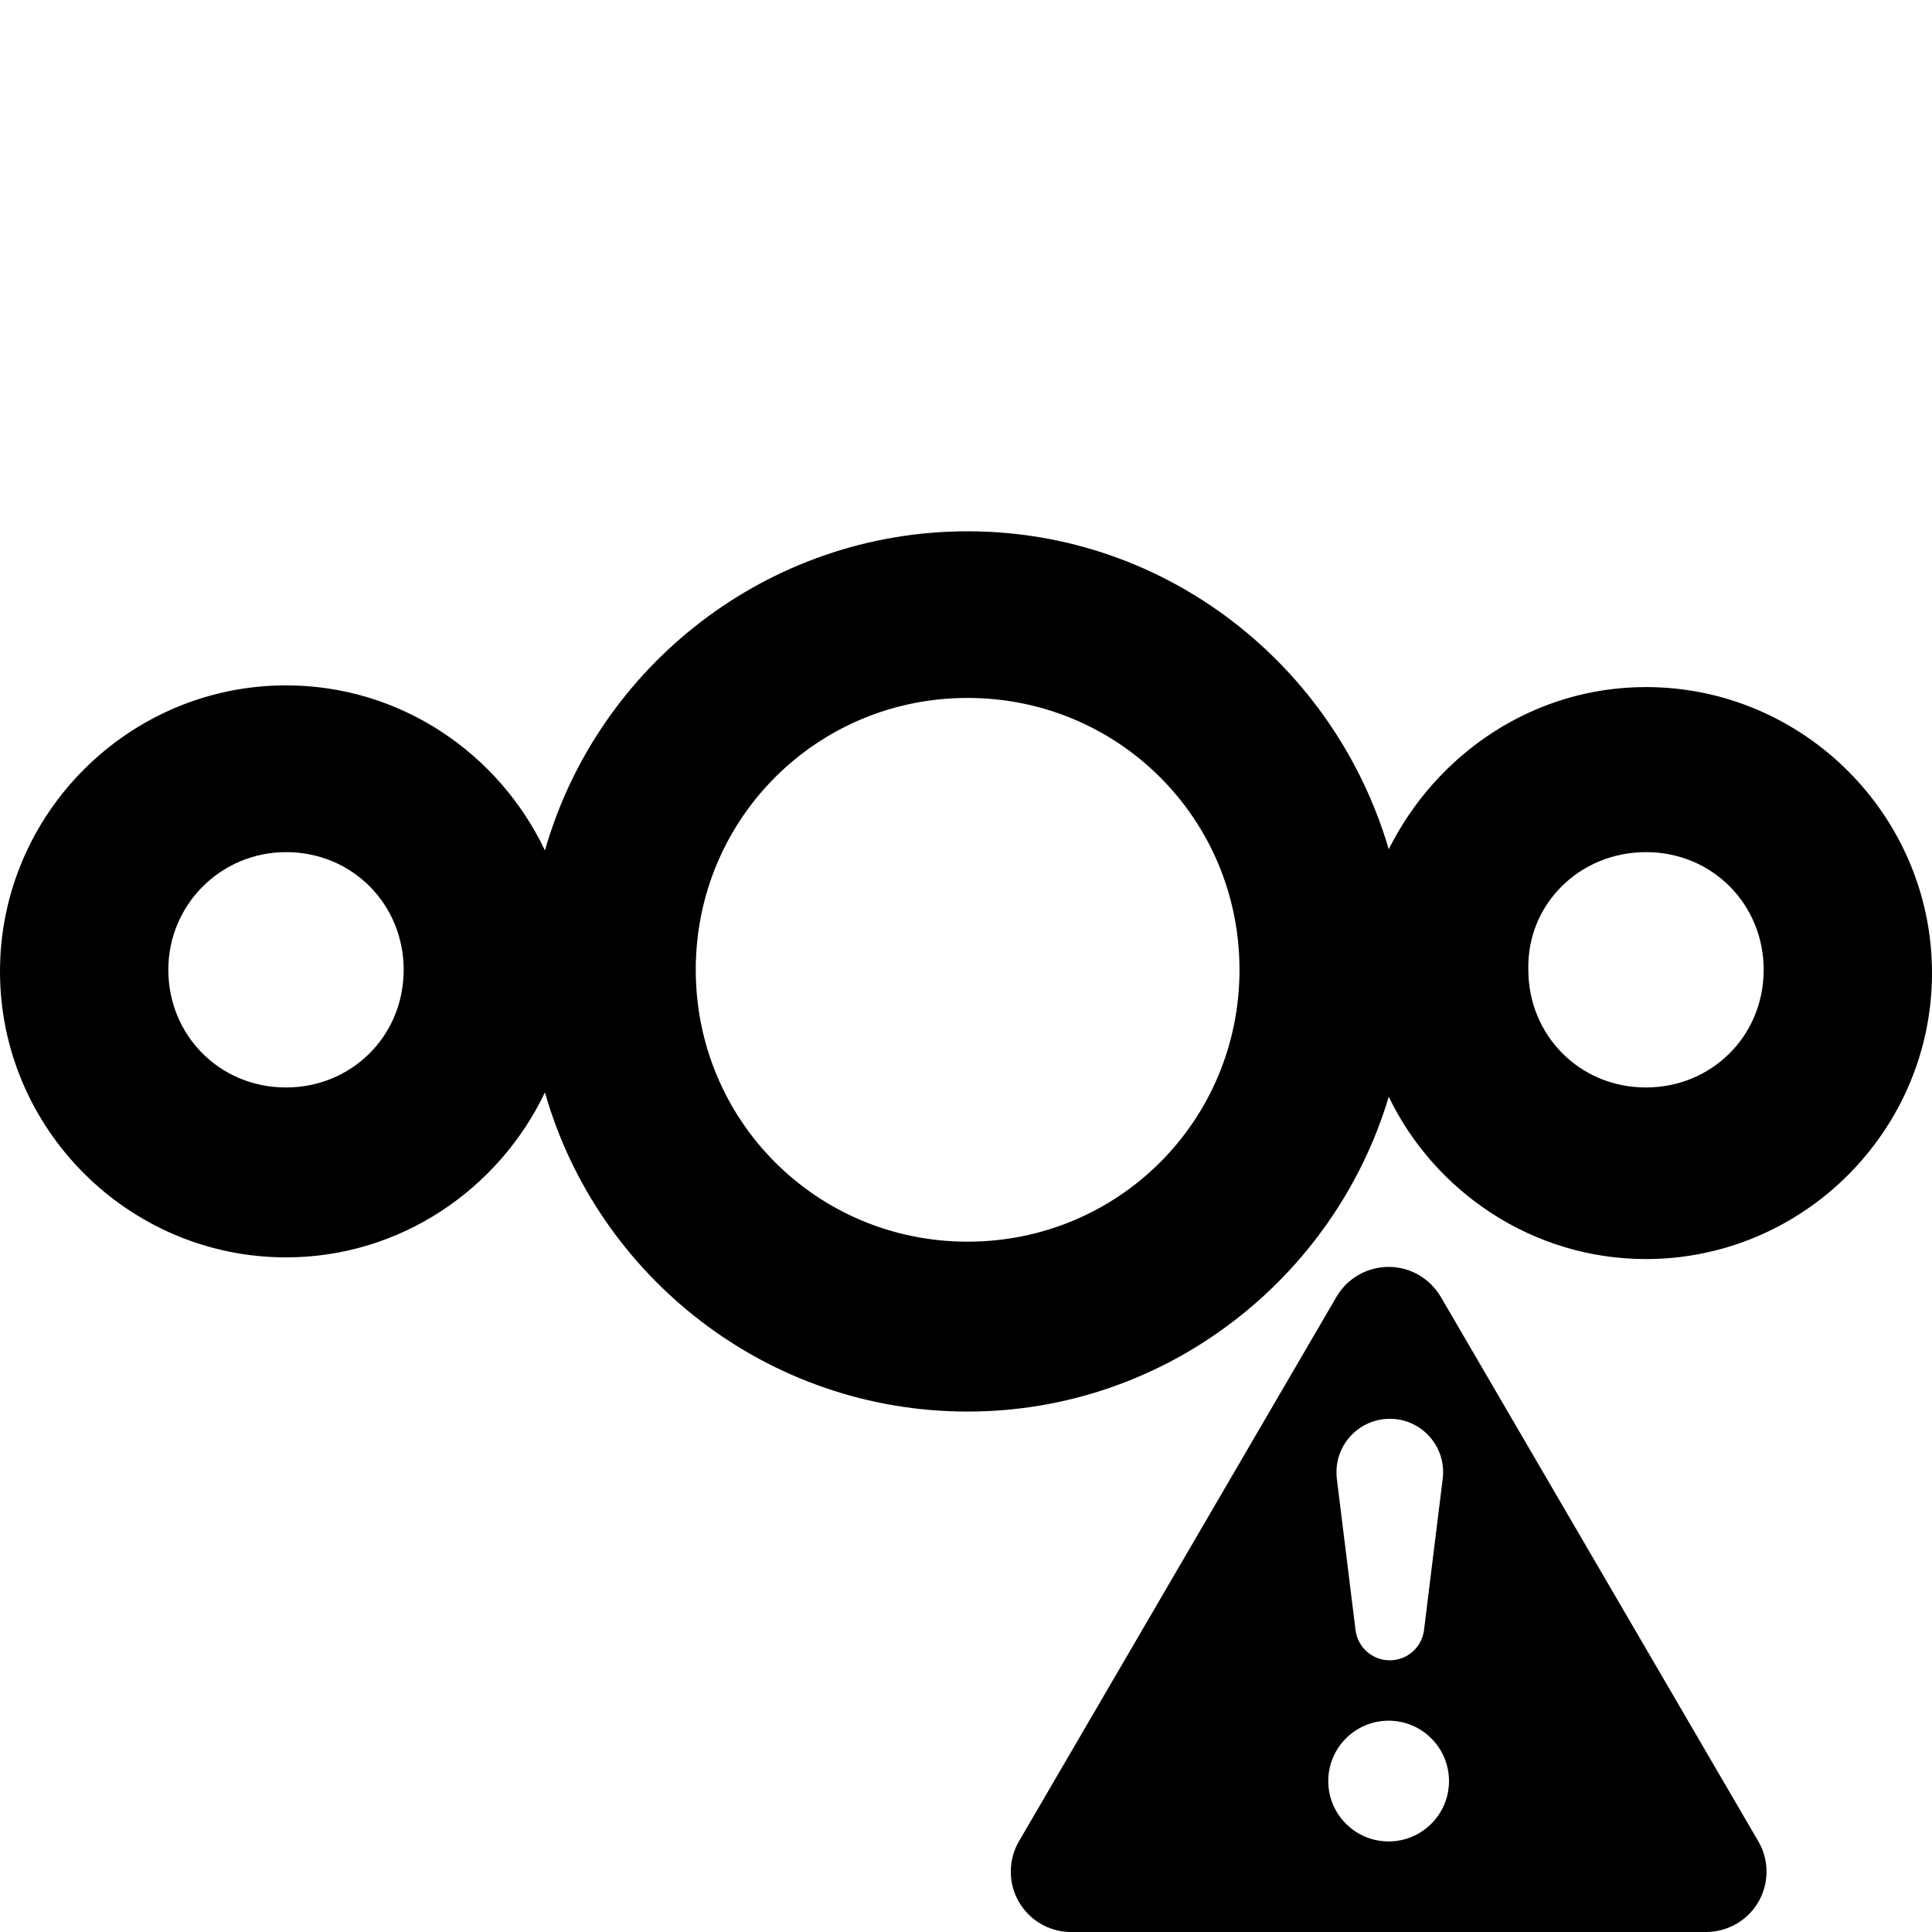
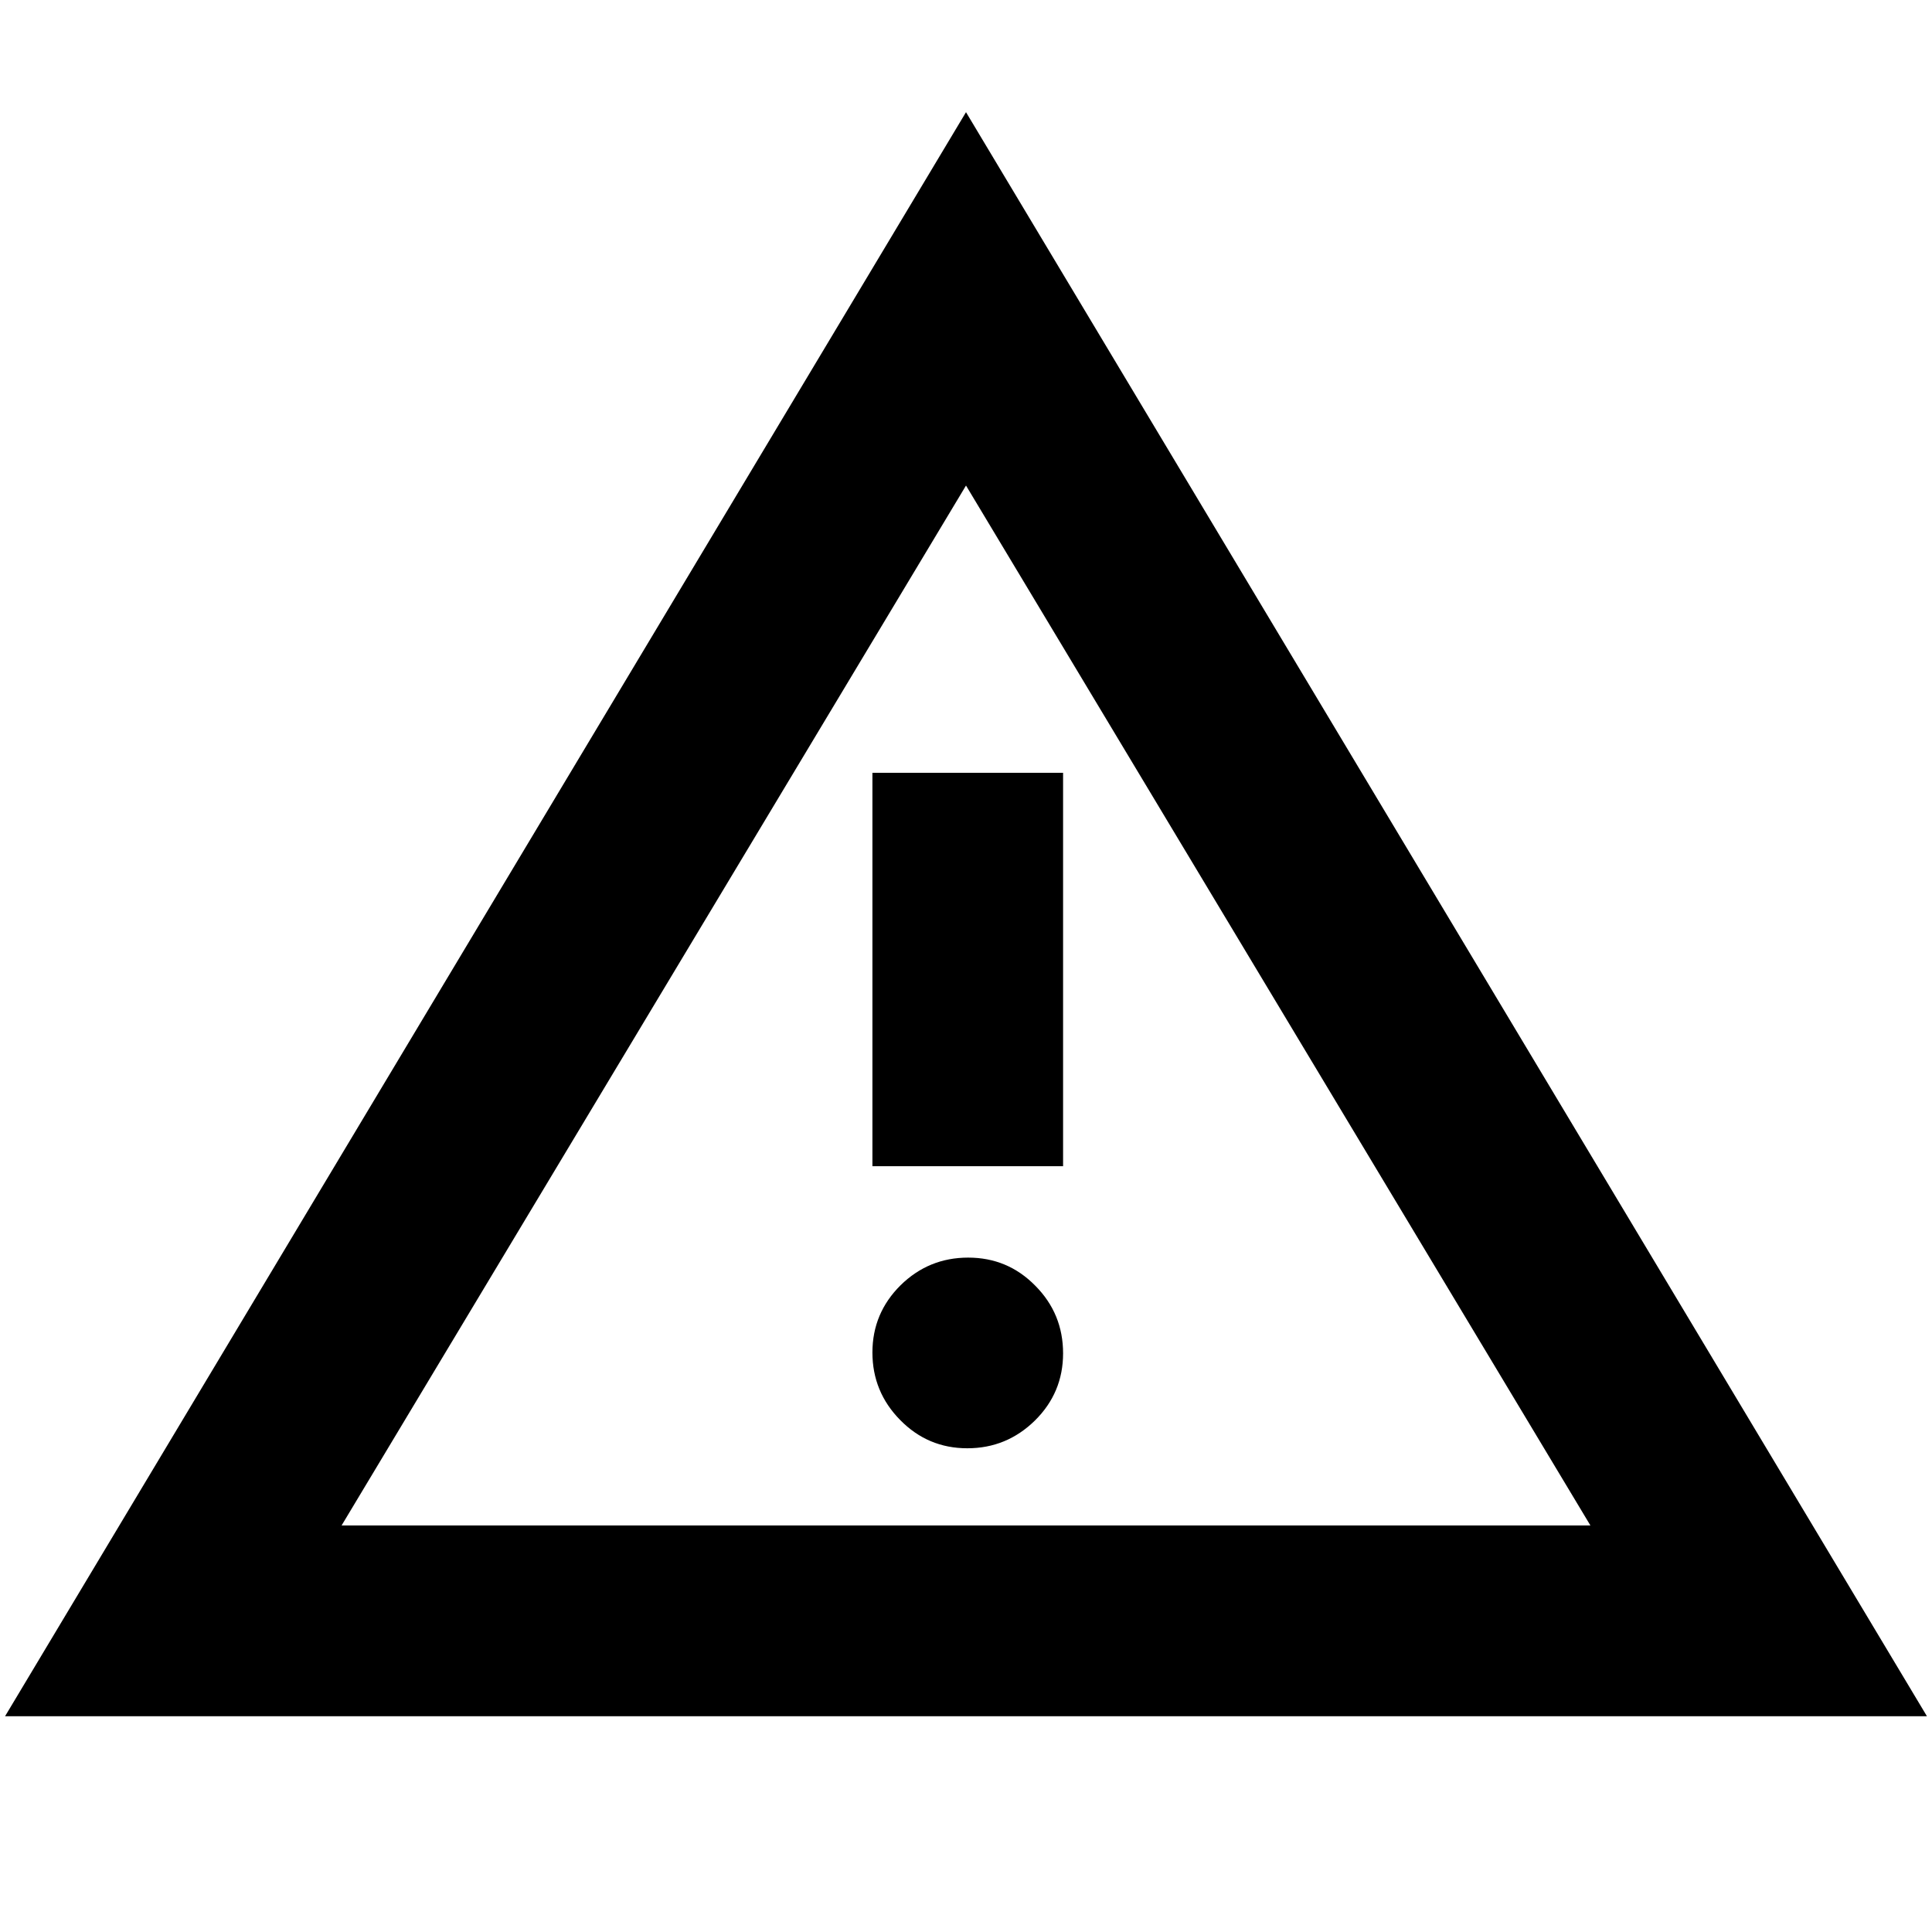
<svg xmlns="http://www.w3.org/2000/svg" width="16" height="16" viewBox="0 0 16 16">
-   <g fill="none" fill-rule="evenodd">
-     <path fill="#000" fill-rule="nonzero" d="M8.013,0 C6.355,0 4.948,1.119 4.513,2.643 C4.131,1.839 3.317,1.276 2.369,1.276 C1.065,1.276 0,2.342 0,3.645 C0,4.948 1.065,6.013 2.369,6.013 C3.317,6.013 4.131,5.447 4.513,4.647 C4.948,6.174 6.355,7.29 8.013,7.29 C9.658,7.29 11.052,6.184 11.501,4.683 C11.883,5.474 12.697,6.027 13.631,6.027 C14.935,6.027 16,4.961 16,3.658 C16,2.355 14.935,1.29 13.631,1.29 C12.697,1.29 11.896,1.843 11.501,2.633 C11.052,1.106 9.658,0 8.013,0 Z M8.013,1.38 C9.263,1.38 10.265,2.382 10.265,3.631 C10.265,4.881 9.263,5.883 8.013,5.883 C6.764,5.883 5.762,4.881 5.762,3.631 C5.762,2.382 6.764,1.38 8.013,1.38 Z M2.369,2.657 C2.921,2.657 3.343,3.092 3.343,3.631 C3.343,4.184 2.908,4.606 2.369,4.606 C1.816,4.606 1.394,4.171 1.394,3.631 C1.394,3.092 1.829,2.657 2.369,2.657 Z M13.631,2.657 C14.184,2.657 14.606,3.092 14.606,3.631 C14.606,4.184 14.171,4.606 13.631,4.606 C13.079,4.606 12.657,4.171 12.657,3.631 C12.643,3.092 13.079,2.657 13.631,2.657 Z" transform="translate(0 4.4)" />
-     <path fill="#000" d="M11.752,10.56 C11.826,10.604 11.888,10.666 11.932,10.74 L14.561,15.248 C14.701,15.487 14.62,15.793 14.381,15.932 C14.305,15.976 14.218,16 14.129,16 L8.871,16 C8.594,16 8.371,15.776 8.371,15.5 C8.371,15.411 8.394,15.325 8.439,15.248 L11.068,10.74 C11.207,10.502 11.513,10.421 11.752,10.56 Z M11.5,14.25 C11.224,14.25 11,14.474 11,14.75 C11,15.026 11.224,15.25 11.5,15.25 C11.776,15.25 12,15.026 12,14.75 C12,14.474 11.776,14.25 11.5,14.25 Z M11.51,11.75 C11.266,11.75 11.068,11.948 11.068,12.192 C11.068,12.21 11.069,12.228 11.071,12.246 L11.226,13.5 C11.244,13.643 11.365,13.75 11.51,13.75 C11.654,13.75 11.775,13.643 11.793,13.5 L11.948,12.246 C11.978,12.004 11.806,11.783 11.564,11.753 C11.546,11.751 11.528,11.75 11.51,11.75 Z" />
-   </g>
+   <path d="M0.042,14.213 L8,0.929 L15.958,14.213 L0.042,14.213 Z M2.829,12.633 L13.171,12.633 L8,4.021 L2.829,12.633 Z M8.011,11.994 C8.229,11.994 8.415,11.917 8.571,11.764 C8.726,11.611 8.804,11.425 8.804,11.208 C8.804,10.99 8.728,10.803 8.574,10.648 C8.421,10.492 8.236,10.415 8.018,10.415 C7.8,10.415 7.614,10.491 7.458,10.644 C7.303,10.798 7.225,10.983 7.225,11.201 C7.225,11.418 7.302,11.605 7.455,11.76 C7.608,11.916 7.793,11.994 8.011,11.994 Z M7.225,9.658 L8.804,9.658 L8.804,6.4 L7.225,6.4 L7.225,9.658 Z" />
</svg>
